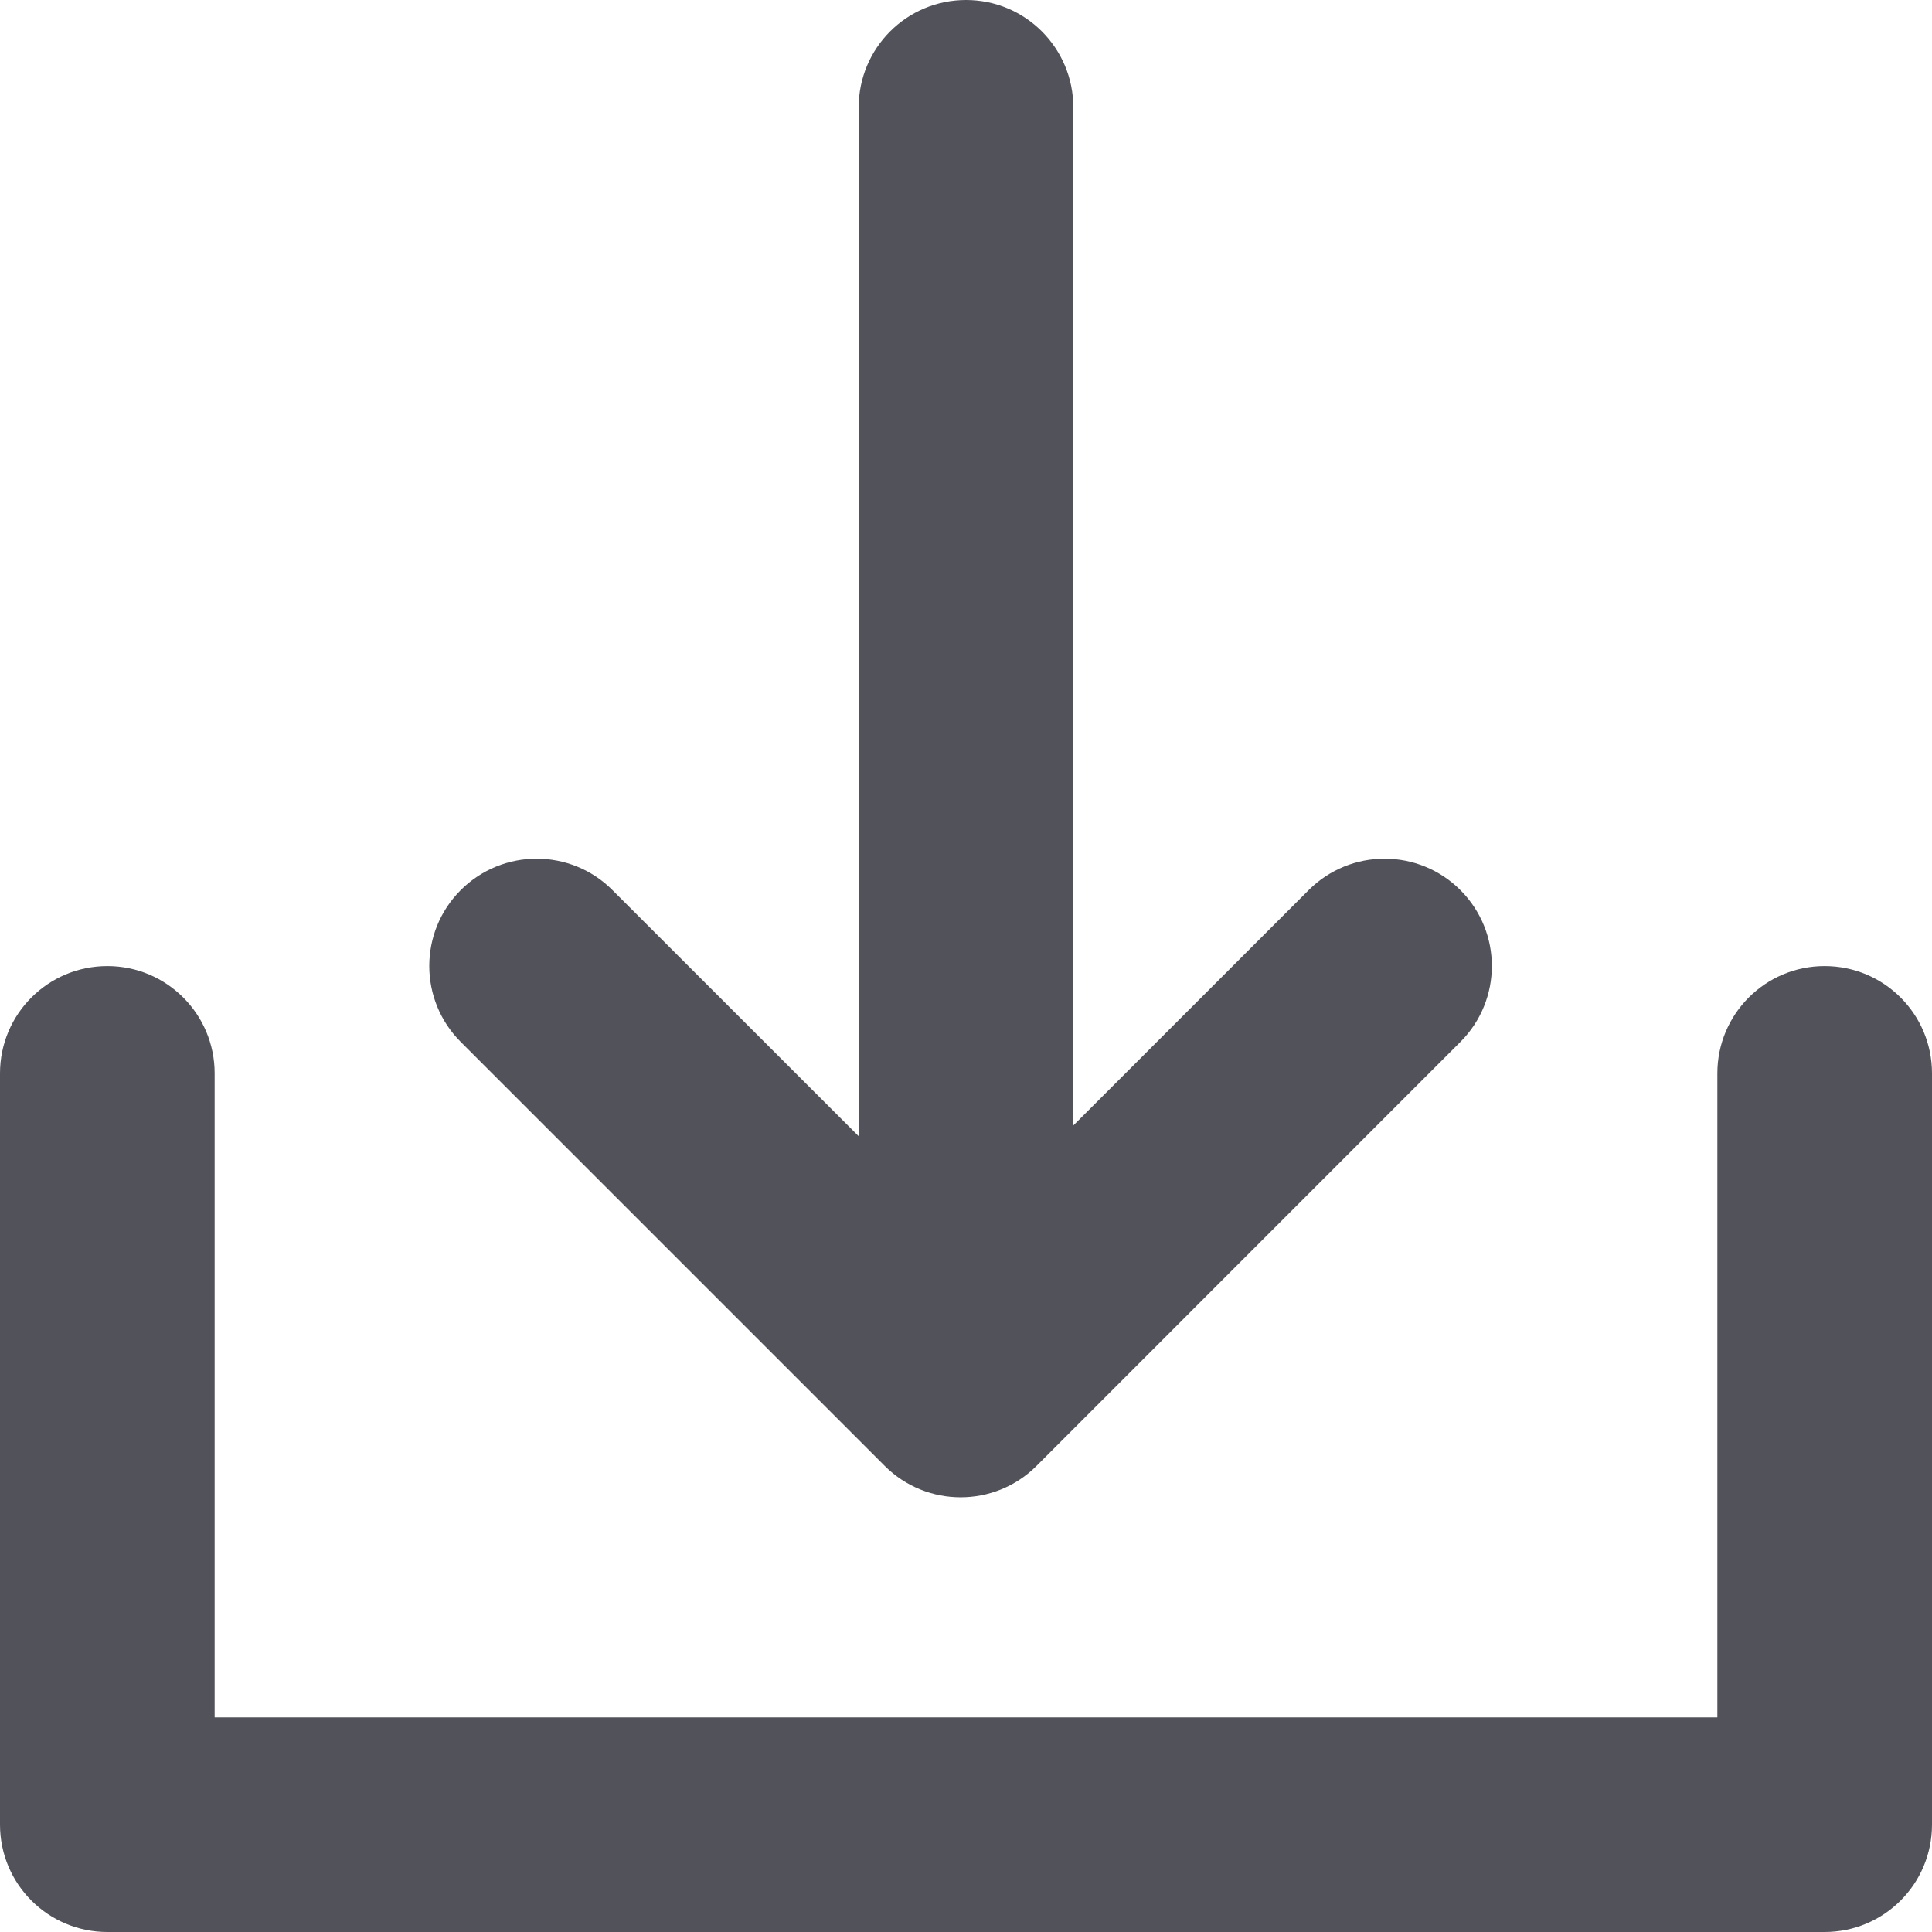
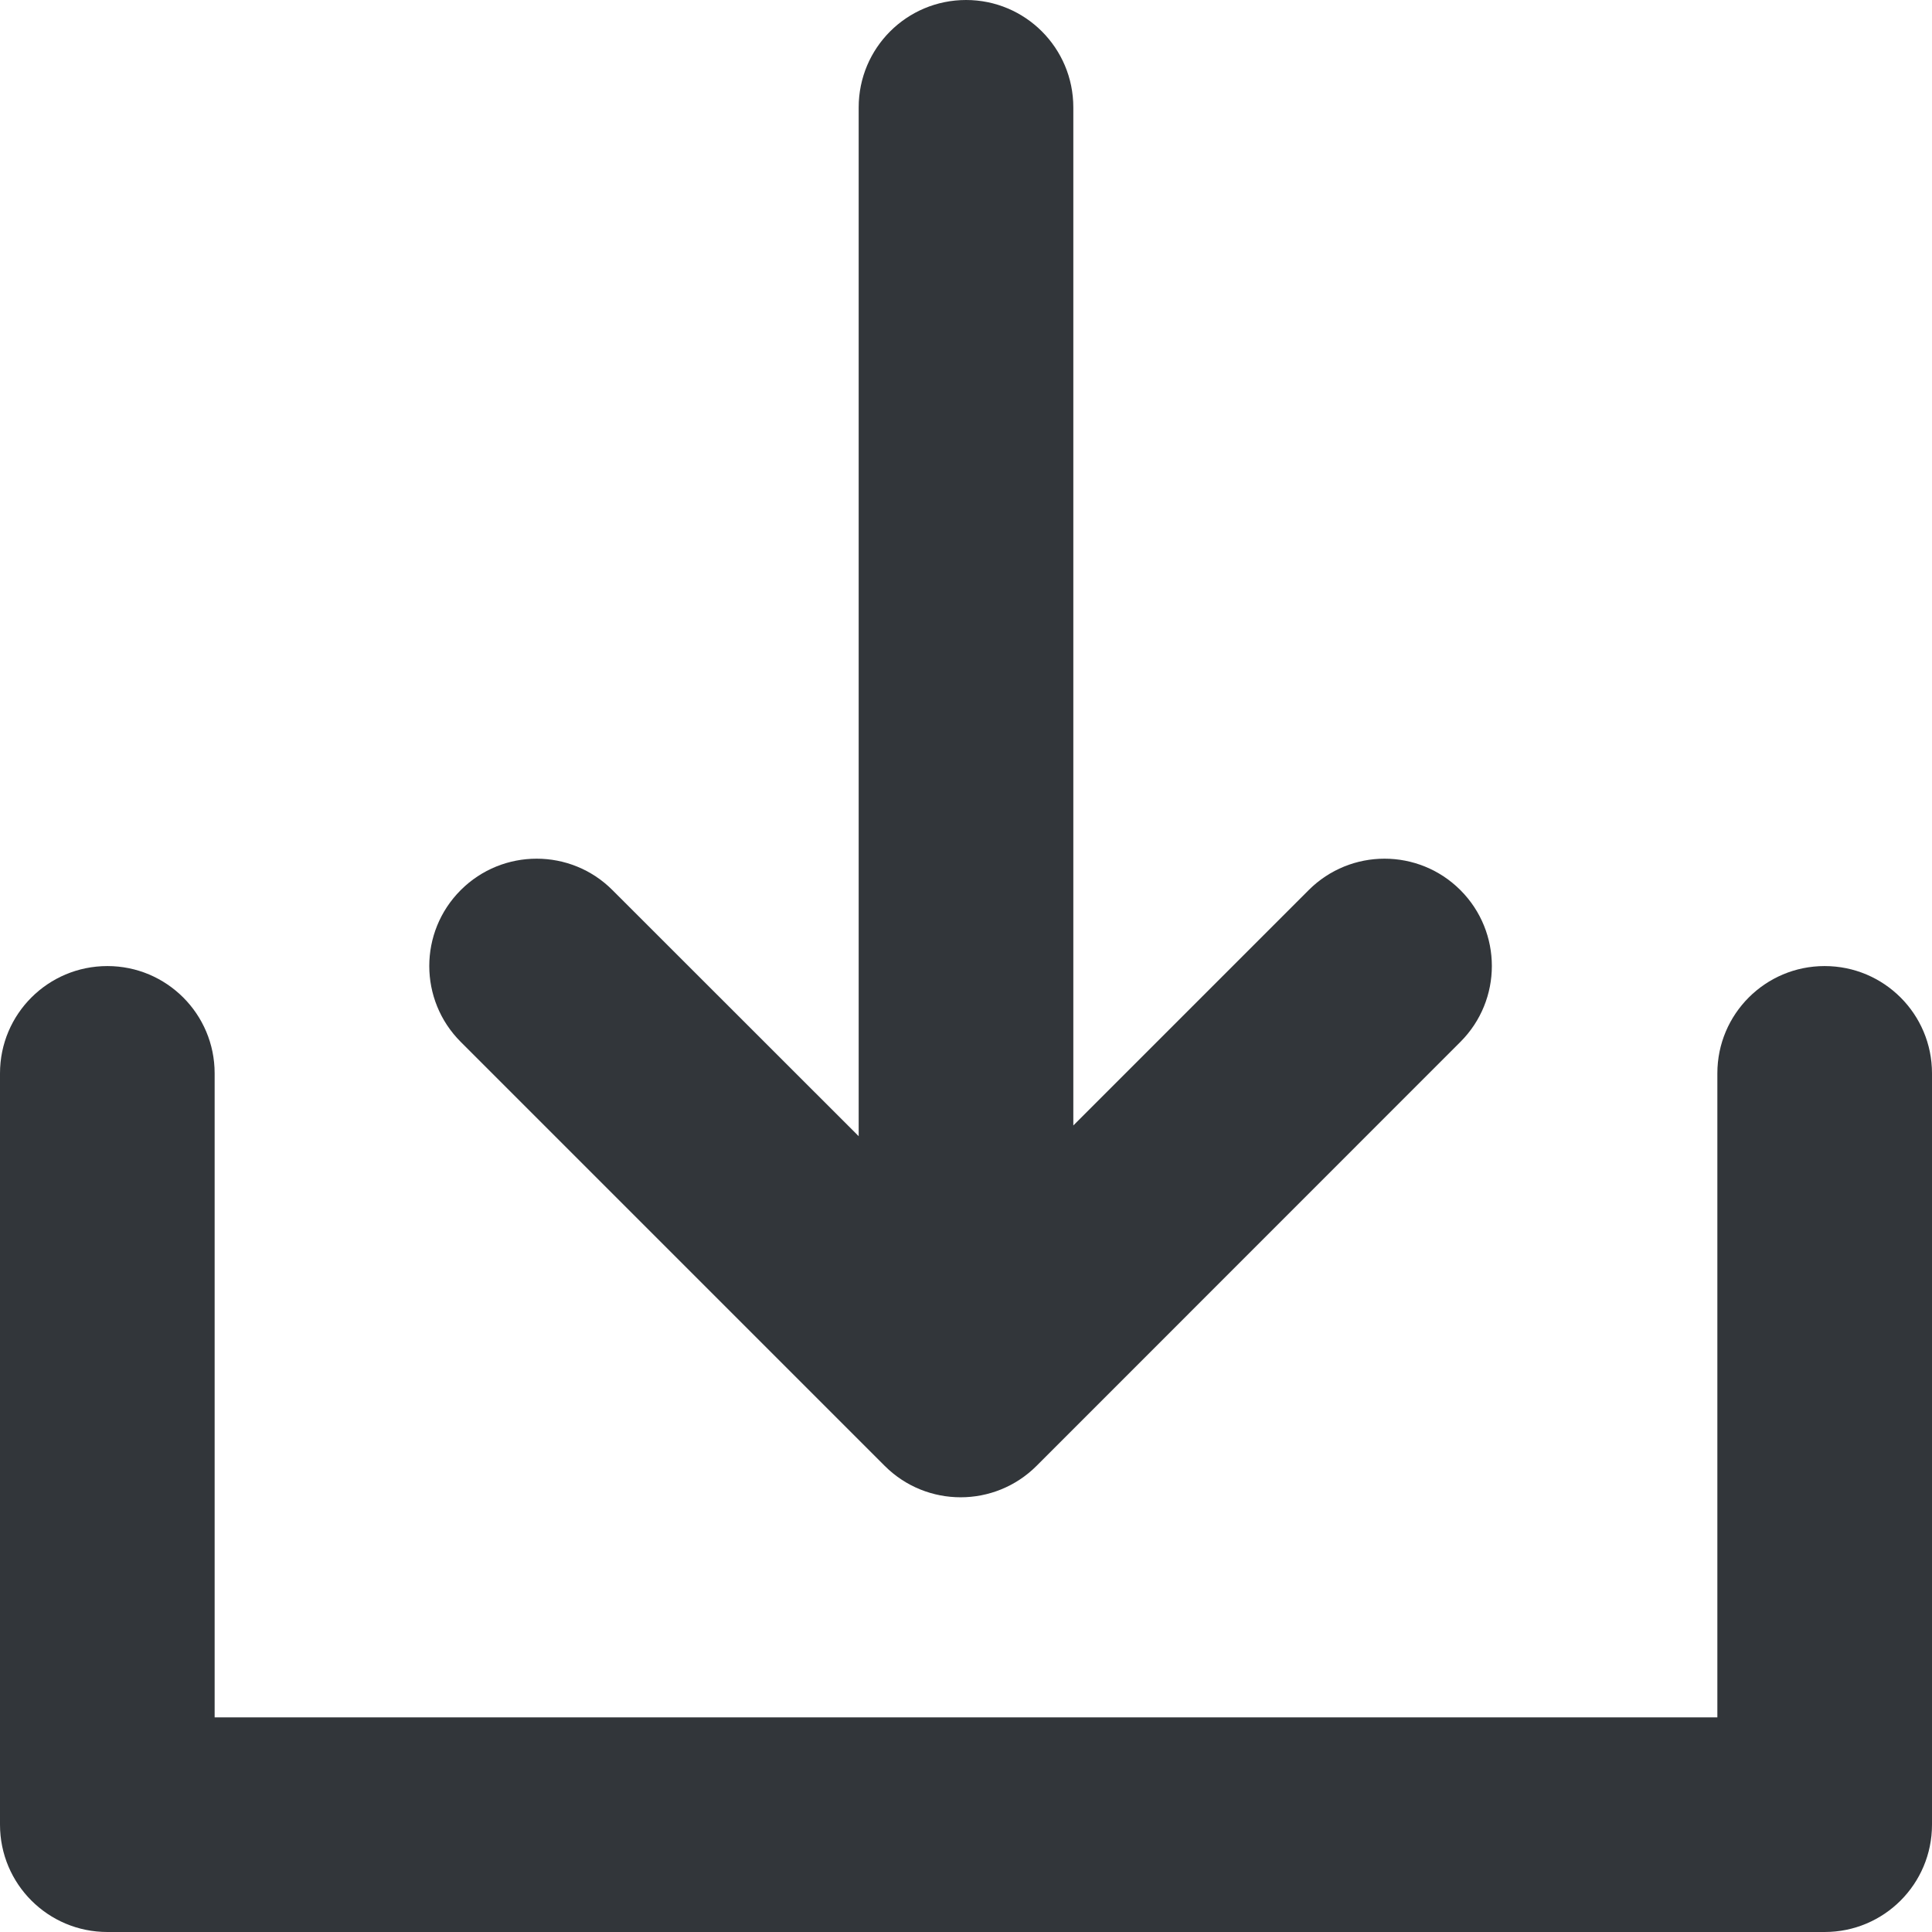
<svg xmlns="http://www.w3.org/2000/svg" preserveAspectRatio="none" overflow="visible" style="display: block;" width="14.933" height="14.933" viewBox="0 0 14.933 14.933" fill="none">
  <g id="Icon">
-     <path d="M8.296 0.83C8.296 0.371 7.925 0 7.467 0C7.008 0 6.637 0.371 6.637 0.83V8.782L4.734 6.88C4.411 6.556 3.885 6.556 3.561 6.88C3.237 7.204 3.237 7.729 3.561 8.053L6.838 11.33C7.162 11.654 7.688 11.654 8.012 11.33L11.288 8.053C11.612 7.729 11.612 7.204 11.288 6.88C10.964 6.556 10.439 6.556 10.115 6.88L8.296 8.699V0.83Z" fill="#52525B" />
-     <path d="M0 8.296C0 7.838 0.371 7.467 0.83 7.467C1.288 7.467 1.659 7.838 1.659 8.296V13.274H13.274V8.296C13.274 7.838 13.645 7.467 14.103 7.467C14.562 7.467 14.933 7.838 14.933 8.296V14.103C14.933 14.562 14.562 14.933 14.103 14.933H0.83C0.371 14.933 0 14.562 0 14.103V8.296Z" fill="#52525B" />
+     <path d="M8.296 0.83C8.296 0.371 7.925 0 7.467 0C7.008 0 6.637 0.371 6.637 0.83V8.782L4.734 6.88C4.411 6.556 3.885 6.556 3.561 6.88C3.237 7.204 3.237 7.729 3.561 8.053L6.838 11.33C7.162 11.654 7.688 11.654 8.012 11.33L11.288 8.053C11.612 7.729 11.612 7.204 11.288 6.88C10.964 6.556 10.439 6.556 10.115 6.88L8.296 8.699V0.83Z" fill="#32363A" />
+     <path d="M0 8.296C0 7.838 0.371 7.467 0.83 7.467C1.288 7.467 1.659 7.838 1.659 8.296V13.274H13.274V8.296C13.274 7.838 13.645 7.467 14.103 7.467C14.562 7.467 14.933 7.838 14.933 8.296V14.103C14.933 14.562 14.562 14.933 14.103 14.933H0.83C0.371 14.933 0 14.562 0 14.103V8.296Z" fill="#32363A" />
  </g>
</svg>
